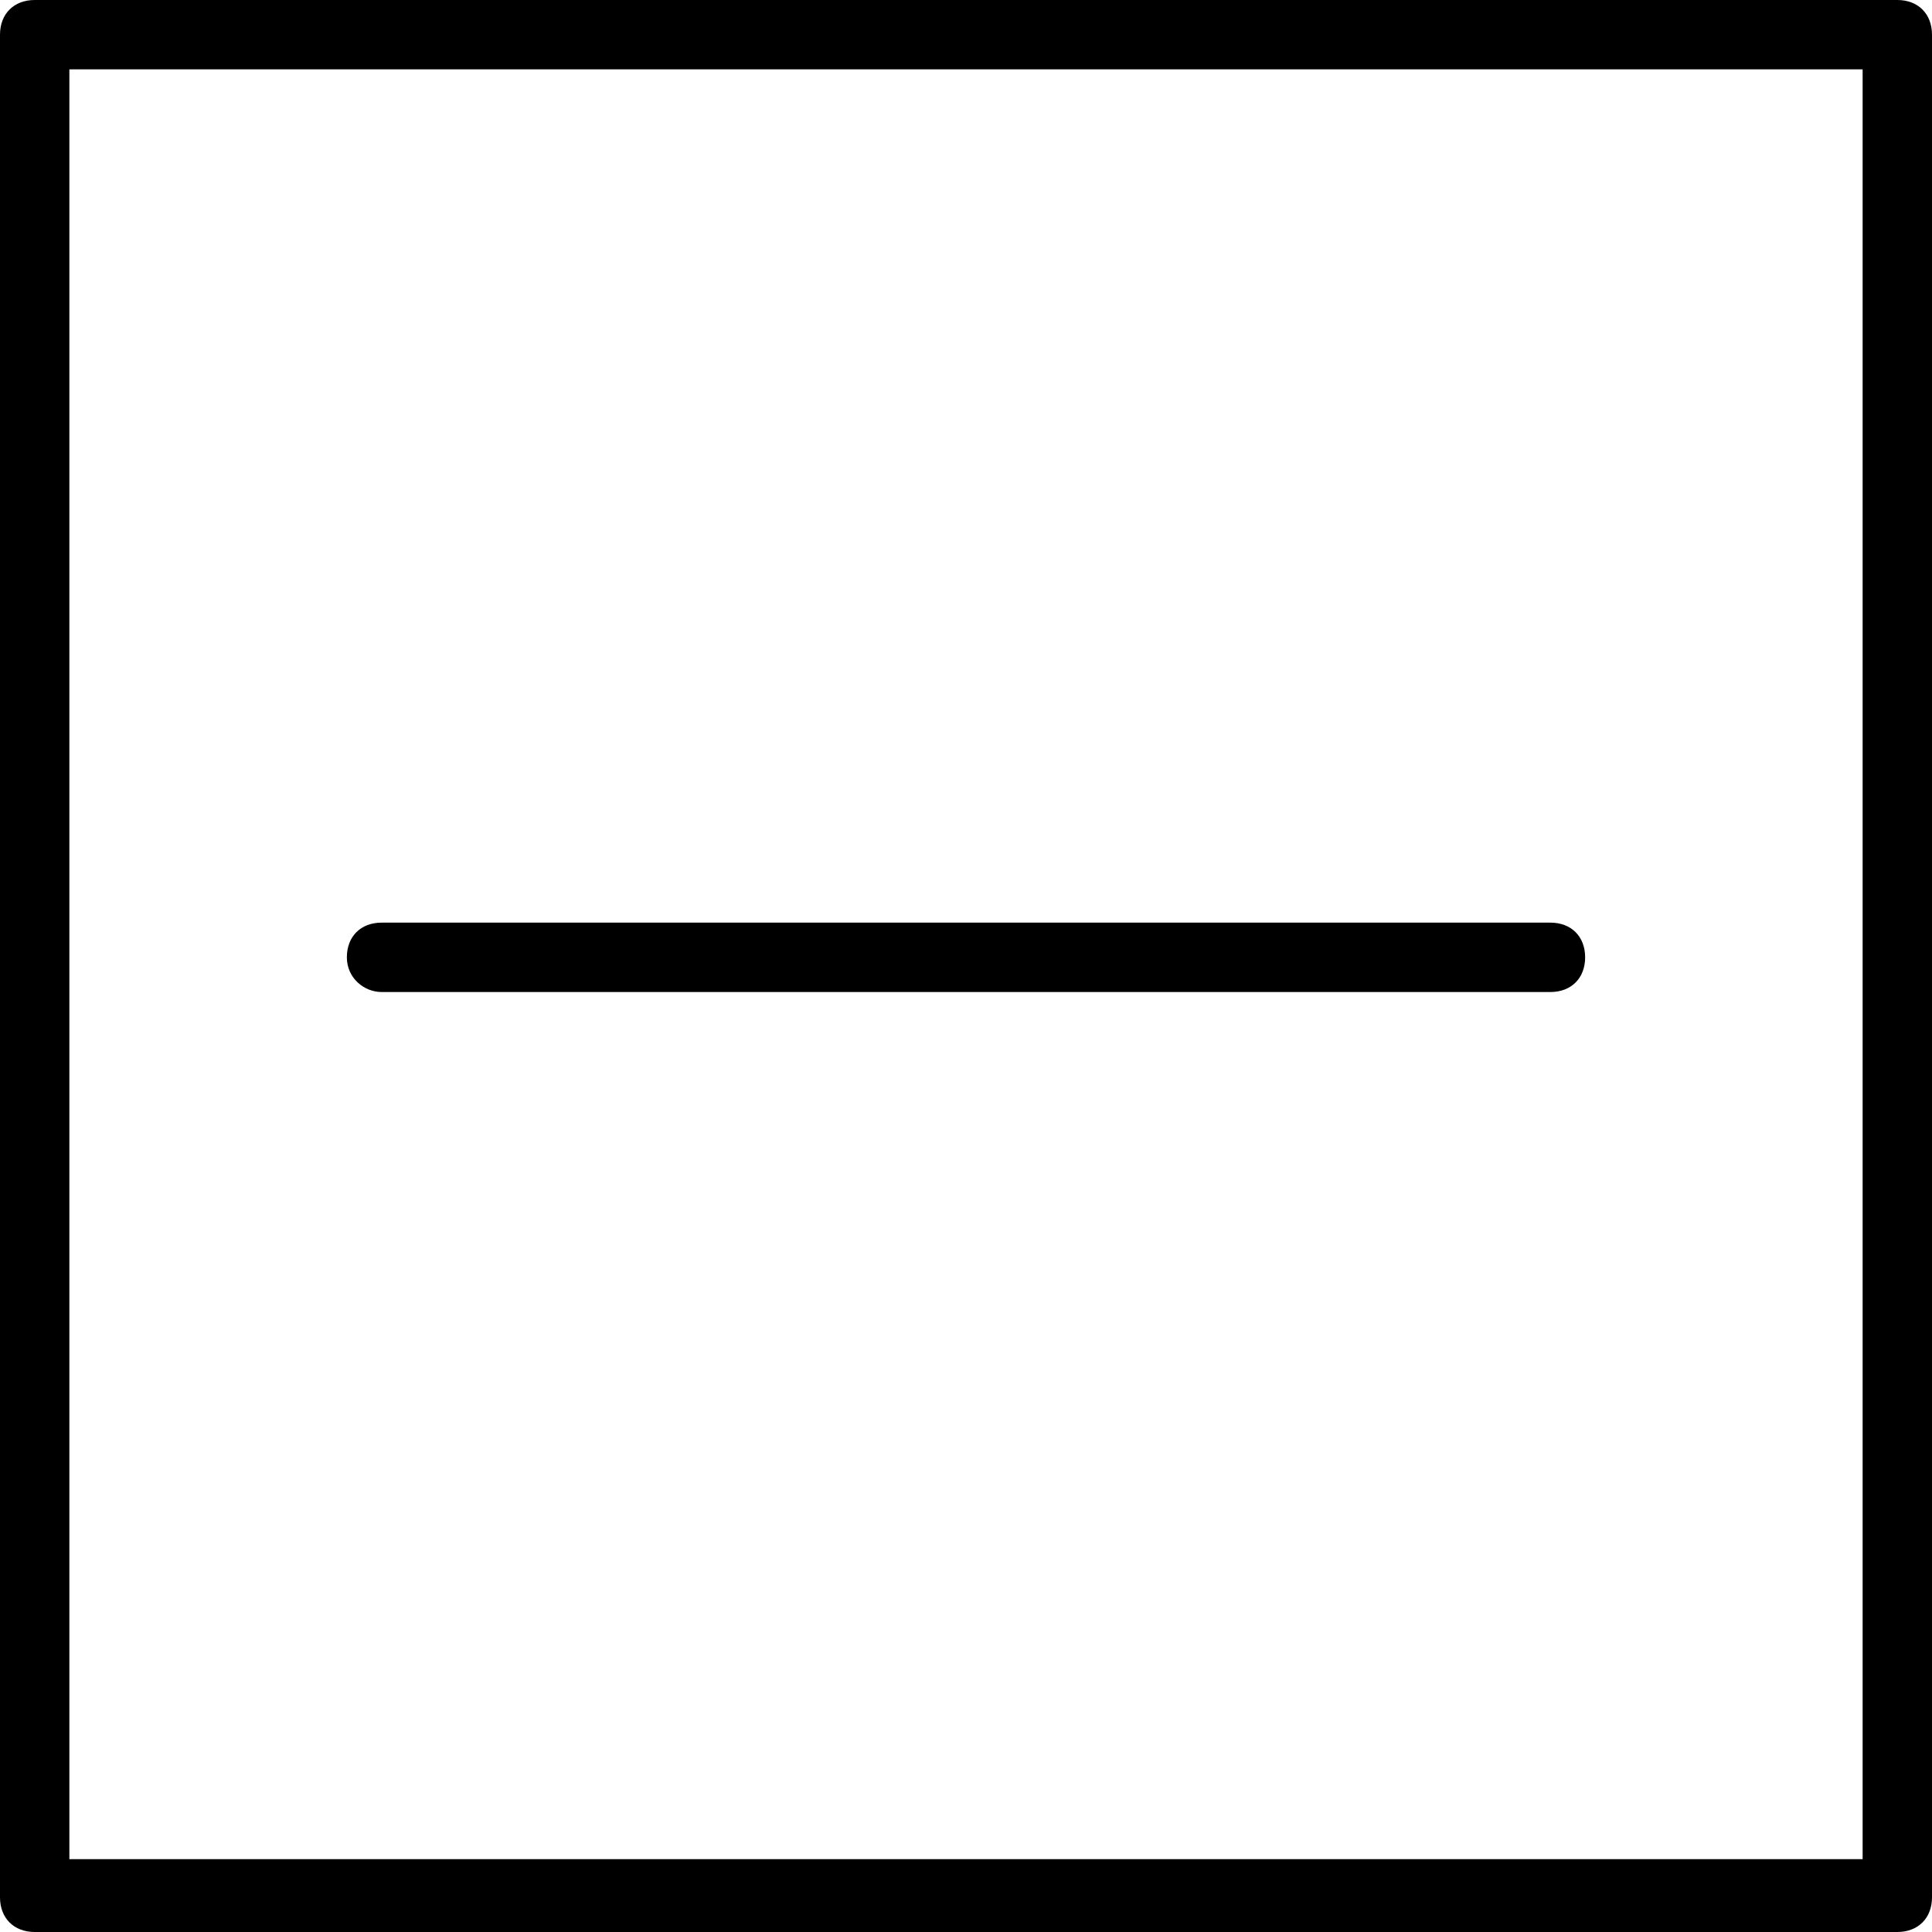
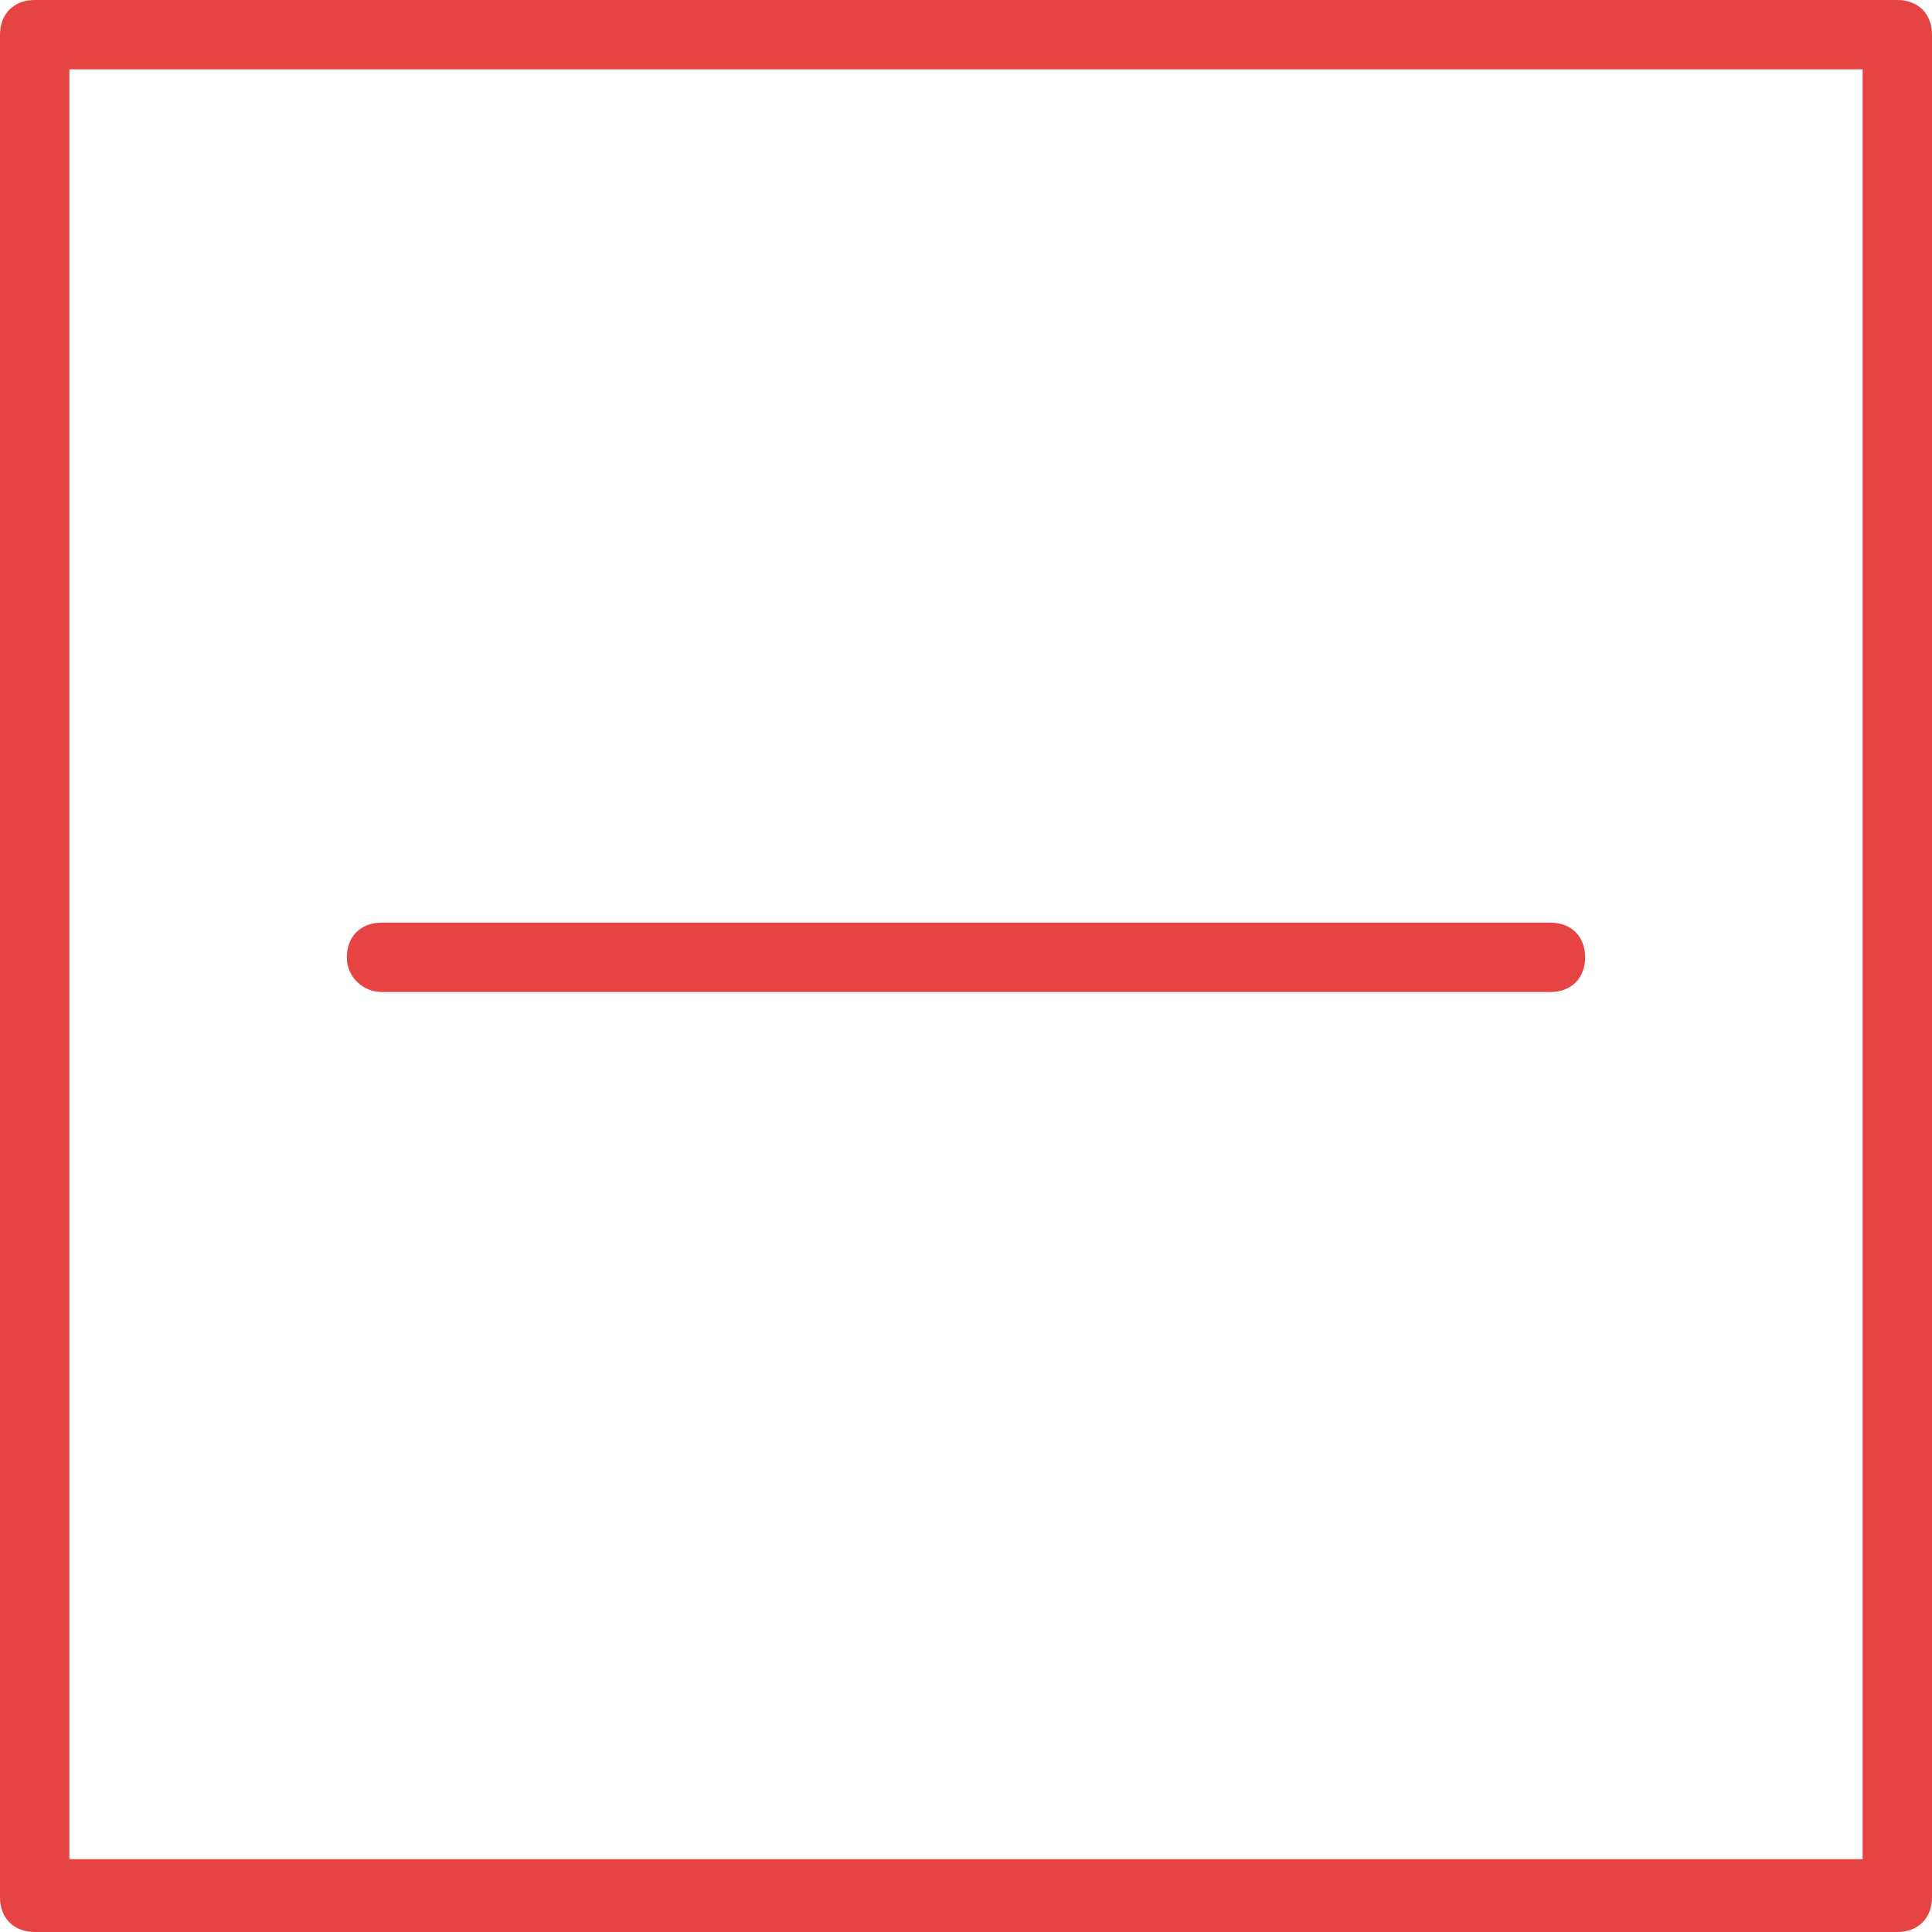
- <svg xmlns="http://www.w3.org/2000/svg" width="55.7" height="55.7" fill="#000" version="1.1" viewBox="0 0 55.7 55.7" xml:space="preserve">
+ <svg xmlns="http://www.w3.org/2000/svg" width="55.7" height="55.7" fill="#e64343" version="1.1" viewBox="0 0 55.7 55.7" xml:space="preserve">
  <style type="text/css">
- 	.st0{fill:none;stroke:#000000;stroke-width:2;stroke-linecap:round;stroke-linejoin:round;stroke-miterlimit:10;}
+ 	.st0{fill:none;stroke:#e64343;stroke-width:2;stroke-linecap:round;stroke-linejoin:round;stroke-miterlimit:10;}
</style>
  <path d="m54.7 0h-53.7c-0.6 0-1 0.4-1 1v53.7c0 0.6 0.4 1 1 1h53.7c0.6 0 1-0.4 1-1v-53.7c0-0.6-0.4-1-1-1zm-1 53.6h-51.7v-51.6h51.7z" />
  <path d="m11 28.6h33.7c0.6 0 1-0.4 1-1s-0.4-1-1-1h-33.7c-0.6 0-1 0.4-1 1s0.5 1 1 1z" />
</svg>
